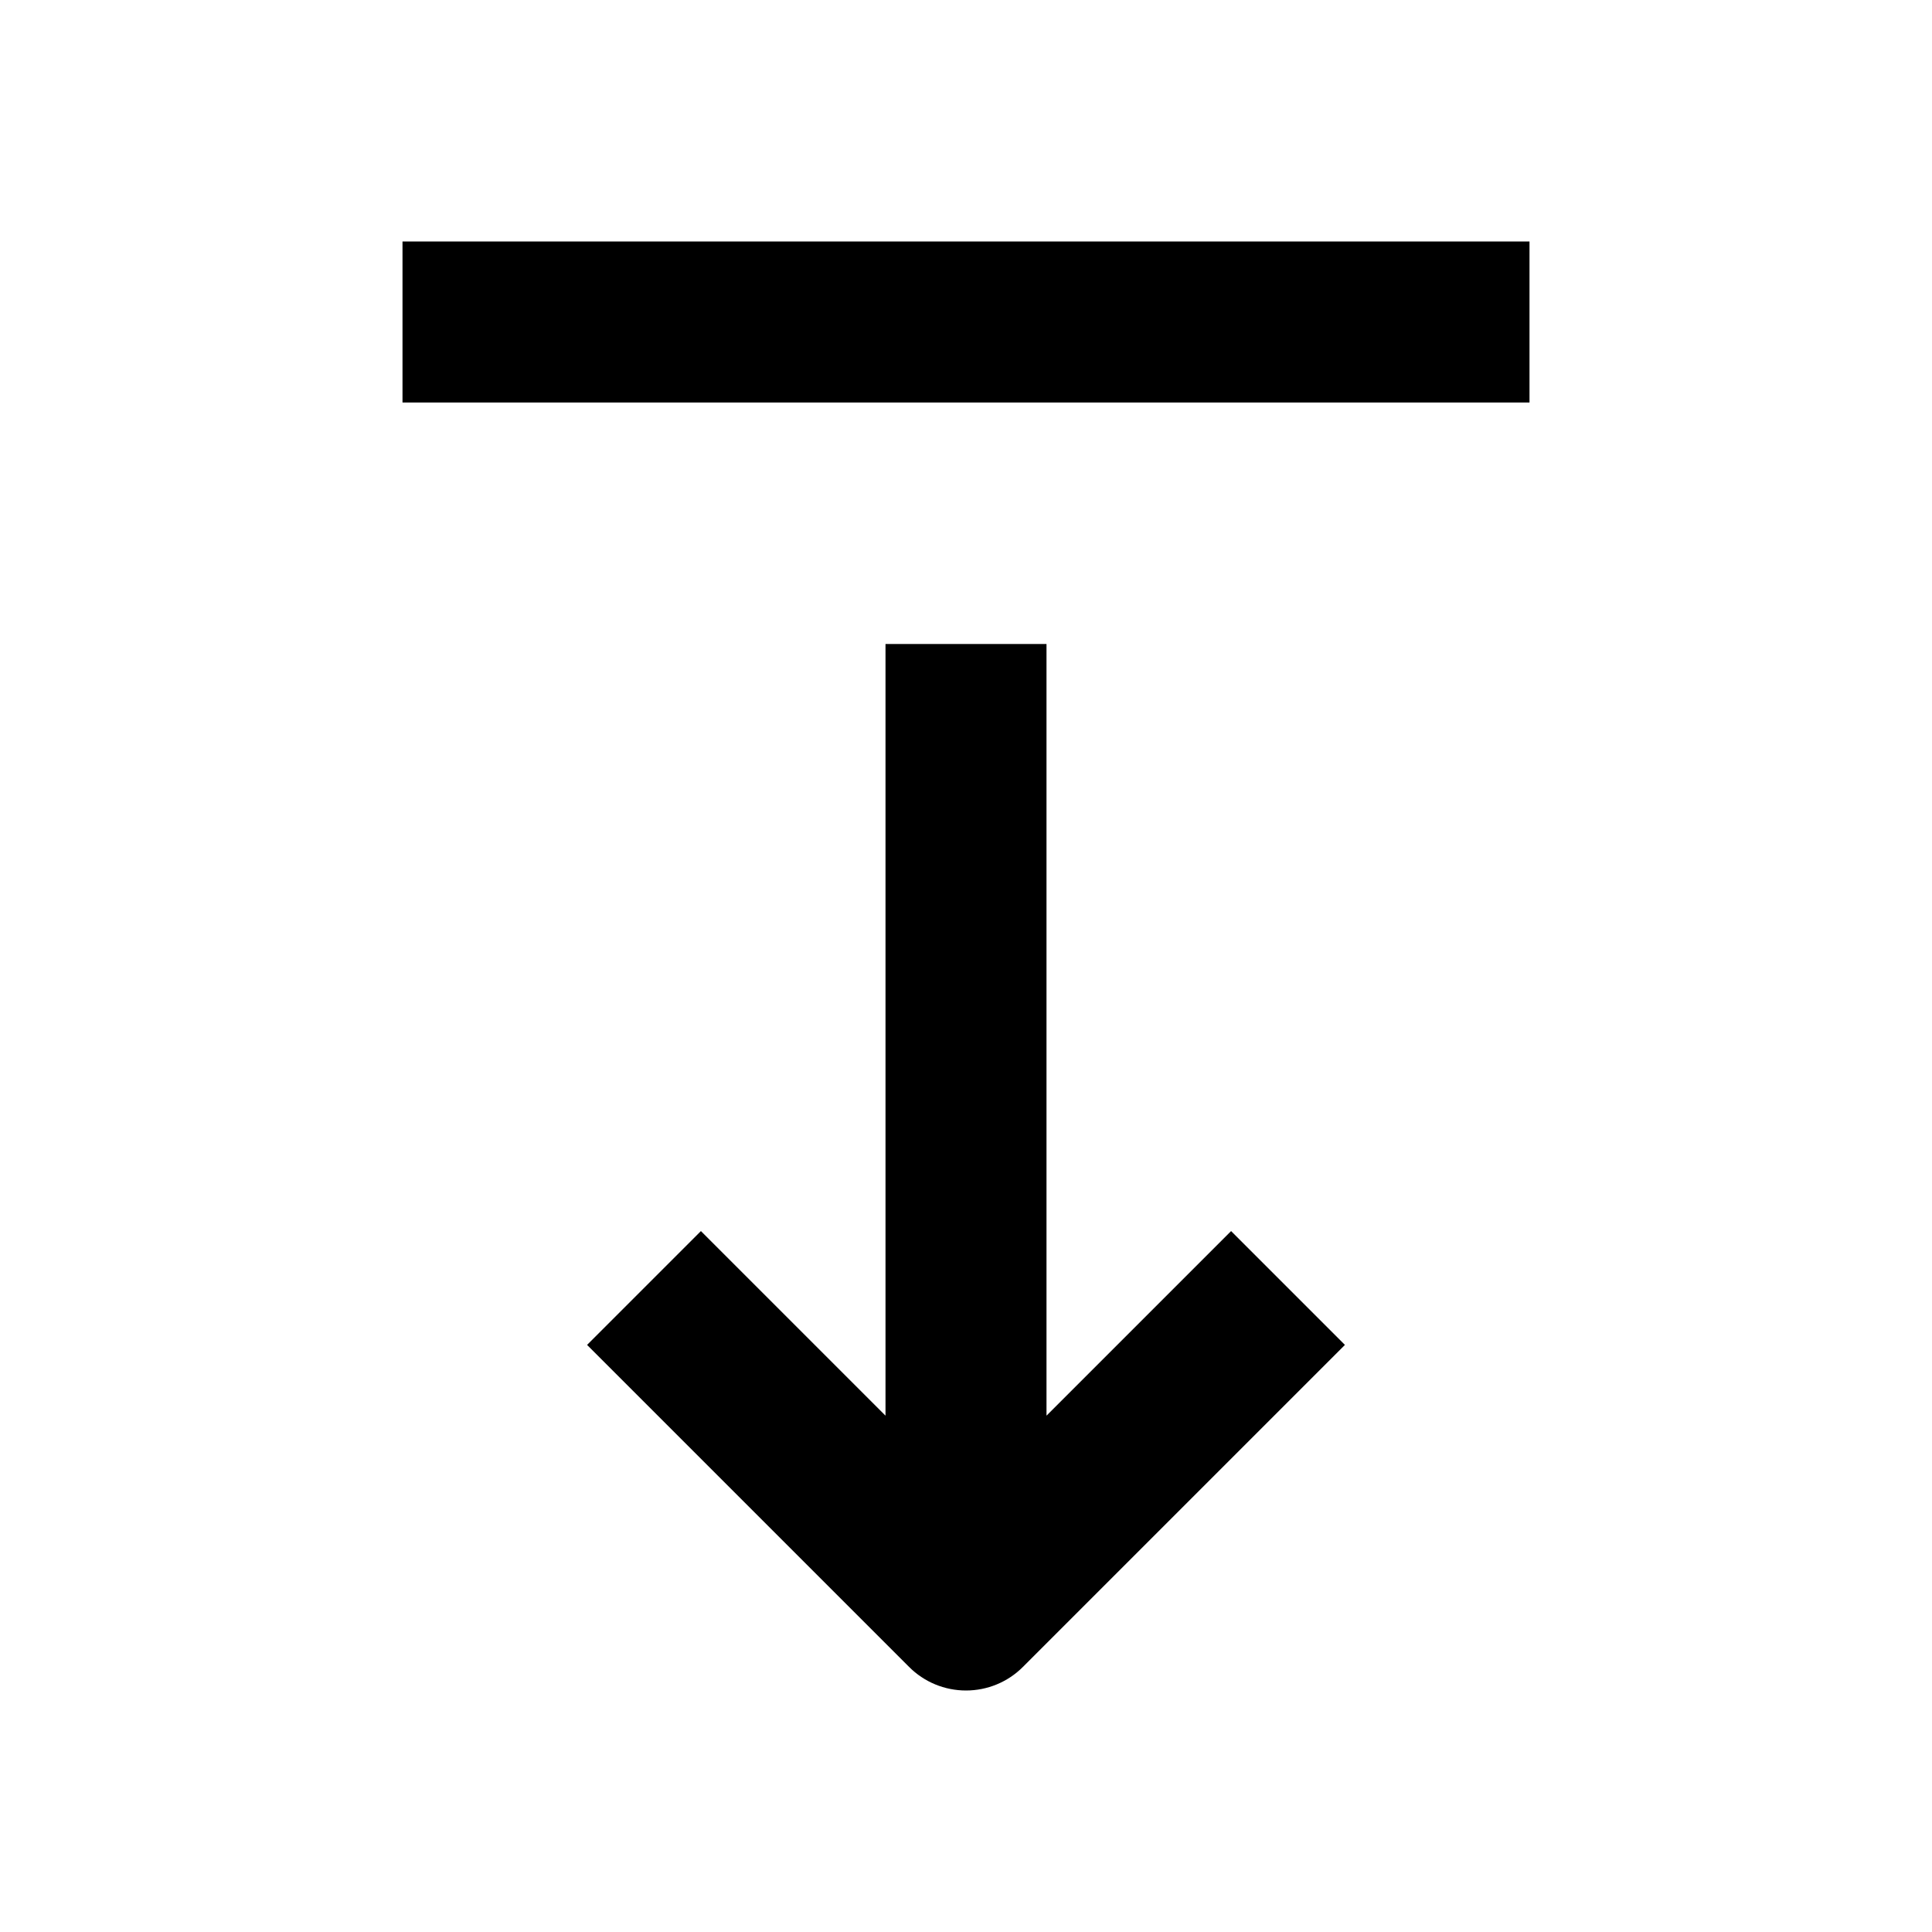
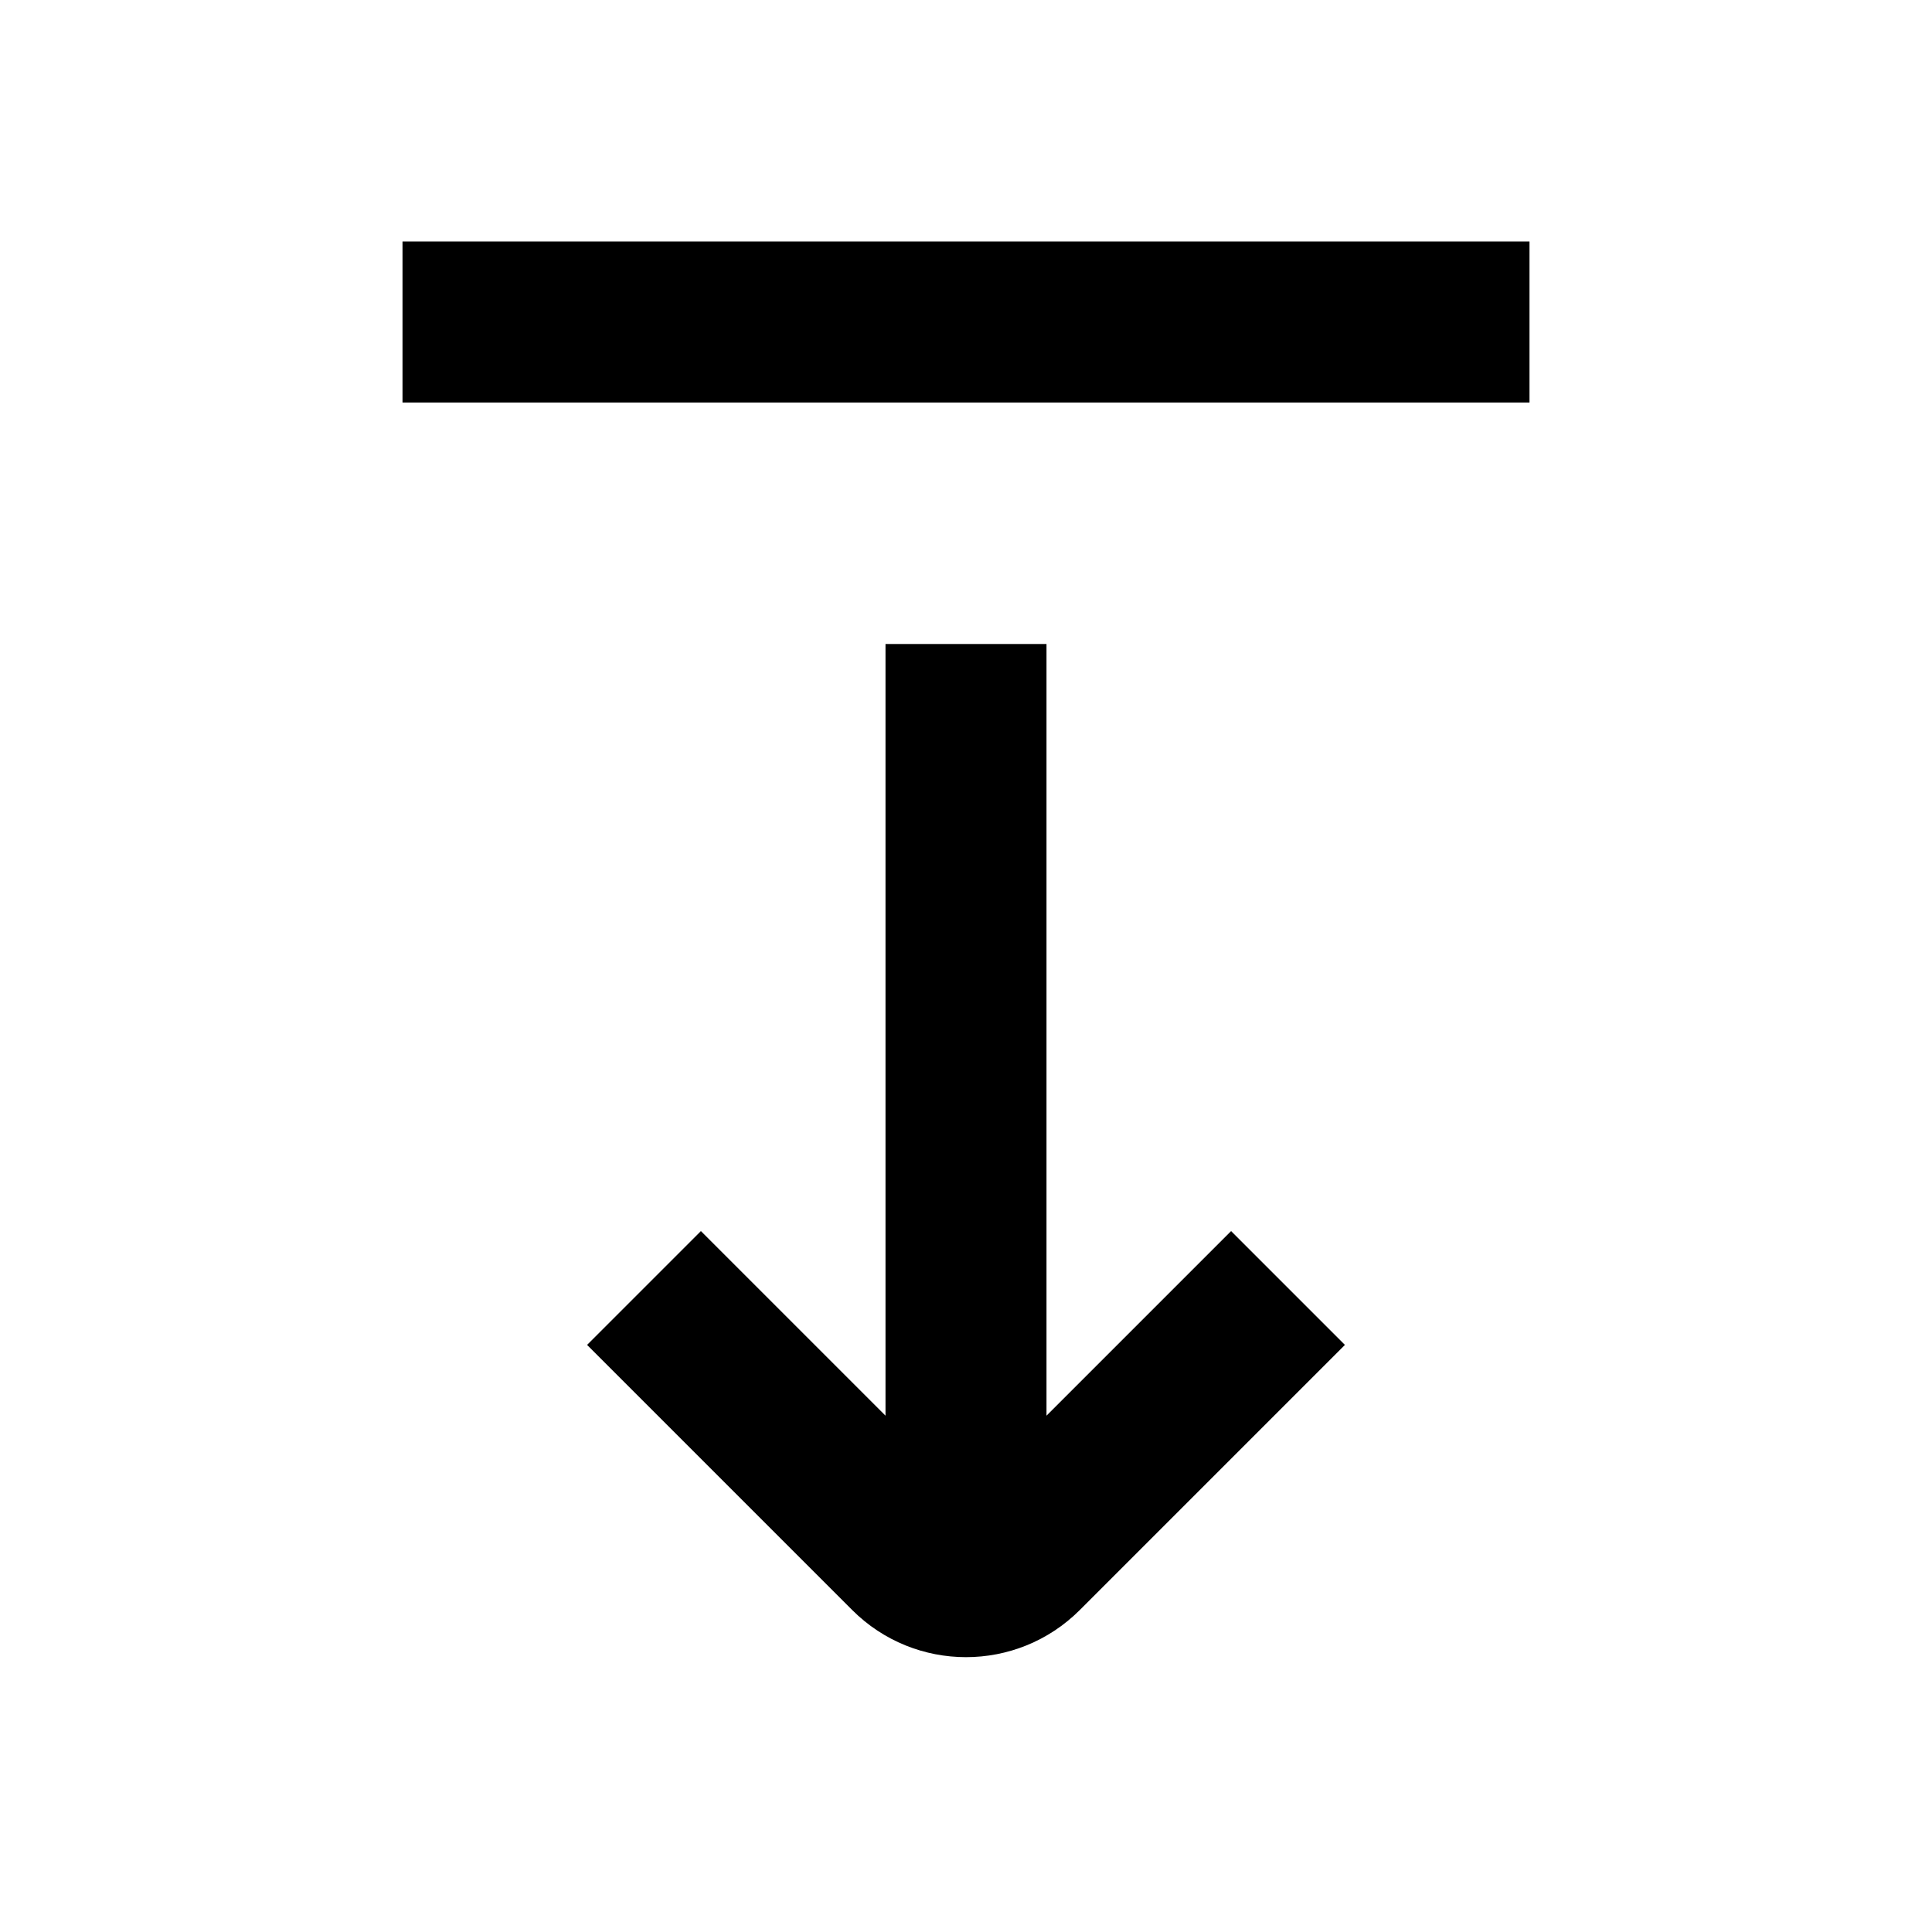
<svg xmlns="http://www.w3.org/2000/svg" width="24" height="24" viewBox="0 0 24 24" fill="none">
-   <path d="M19 3V5H5V3H19Z" fill="black" />
-   <path d="M13 8V17.586L15.293 15.293L16.707 16.707L12.707 20.707C12.52 20.895 12.265 21 12 21C11.735 21 11.48 20.895 11.293 20.707L7.293 16.707L8.707 15.293L11 17.586V8H13Z" fill="black" />
+   <path d="M13 17.586L15.293 15.293L16.707 16.707L13.414 20C12.633 20.781 11.367 20.781 10.586 20L7.293 16.707L8.707 15.293L11 17.586V8H13V17.586Z" fill="black" />
+   <path d="M19 5H5V3H19V5Z" fill="black" />
</svg>
